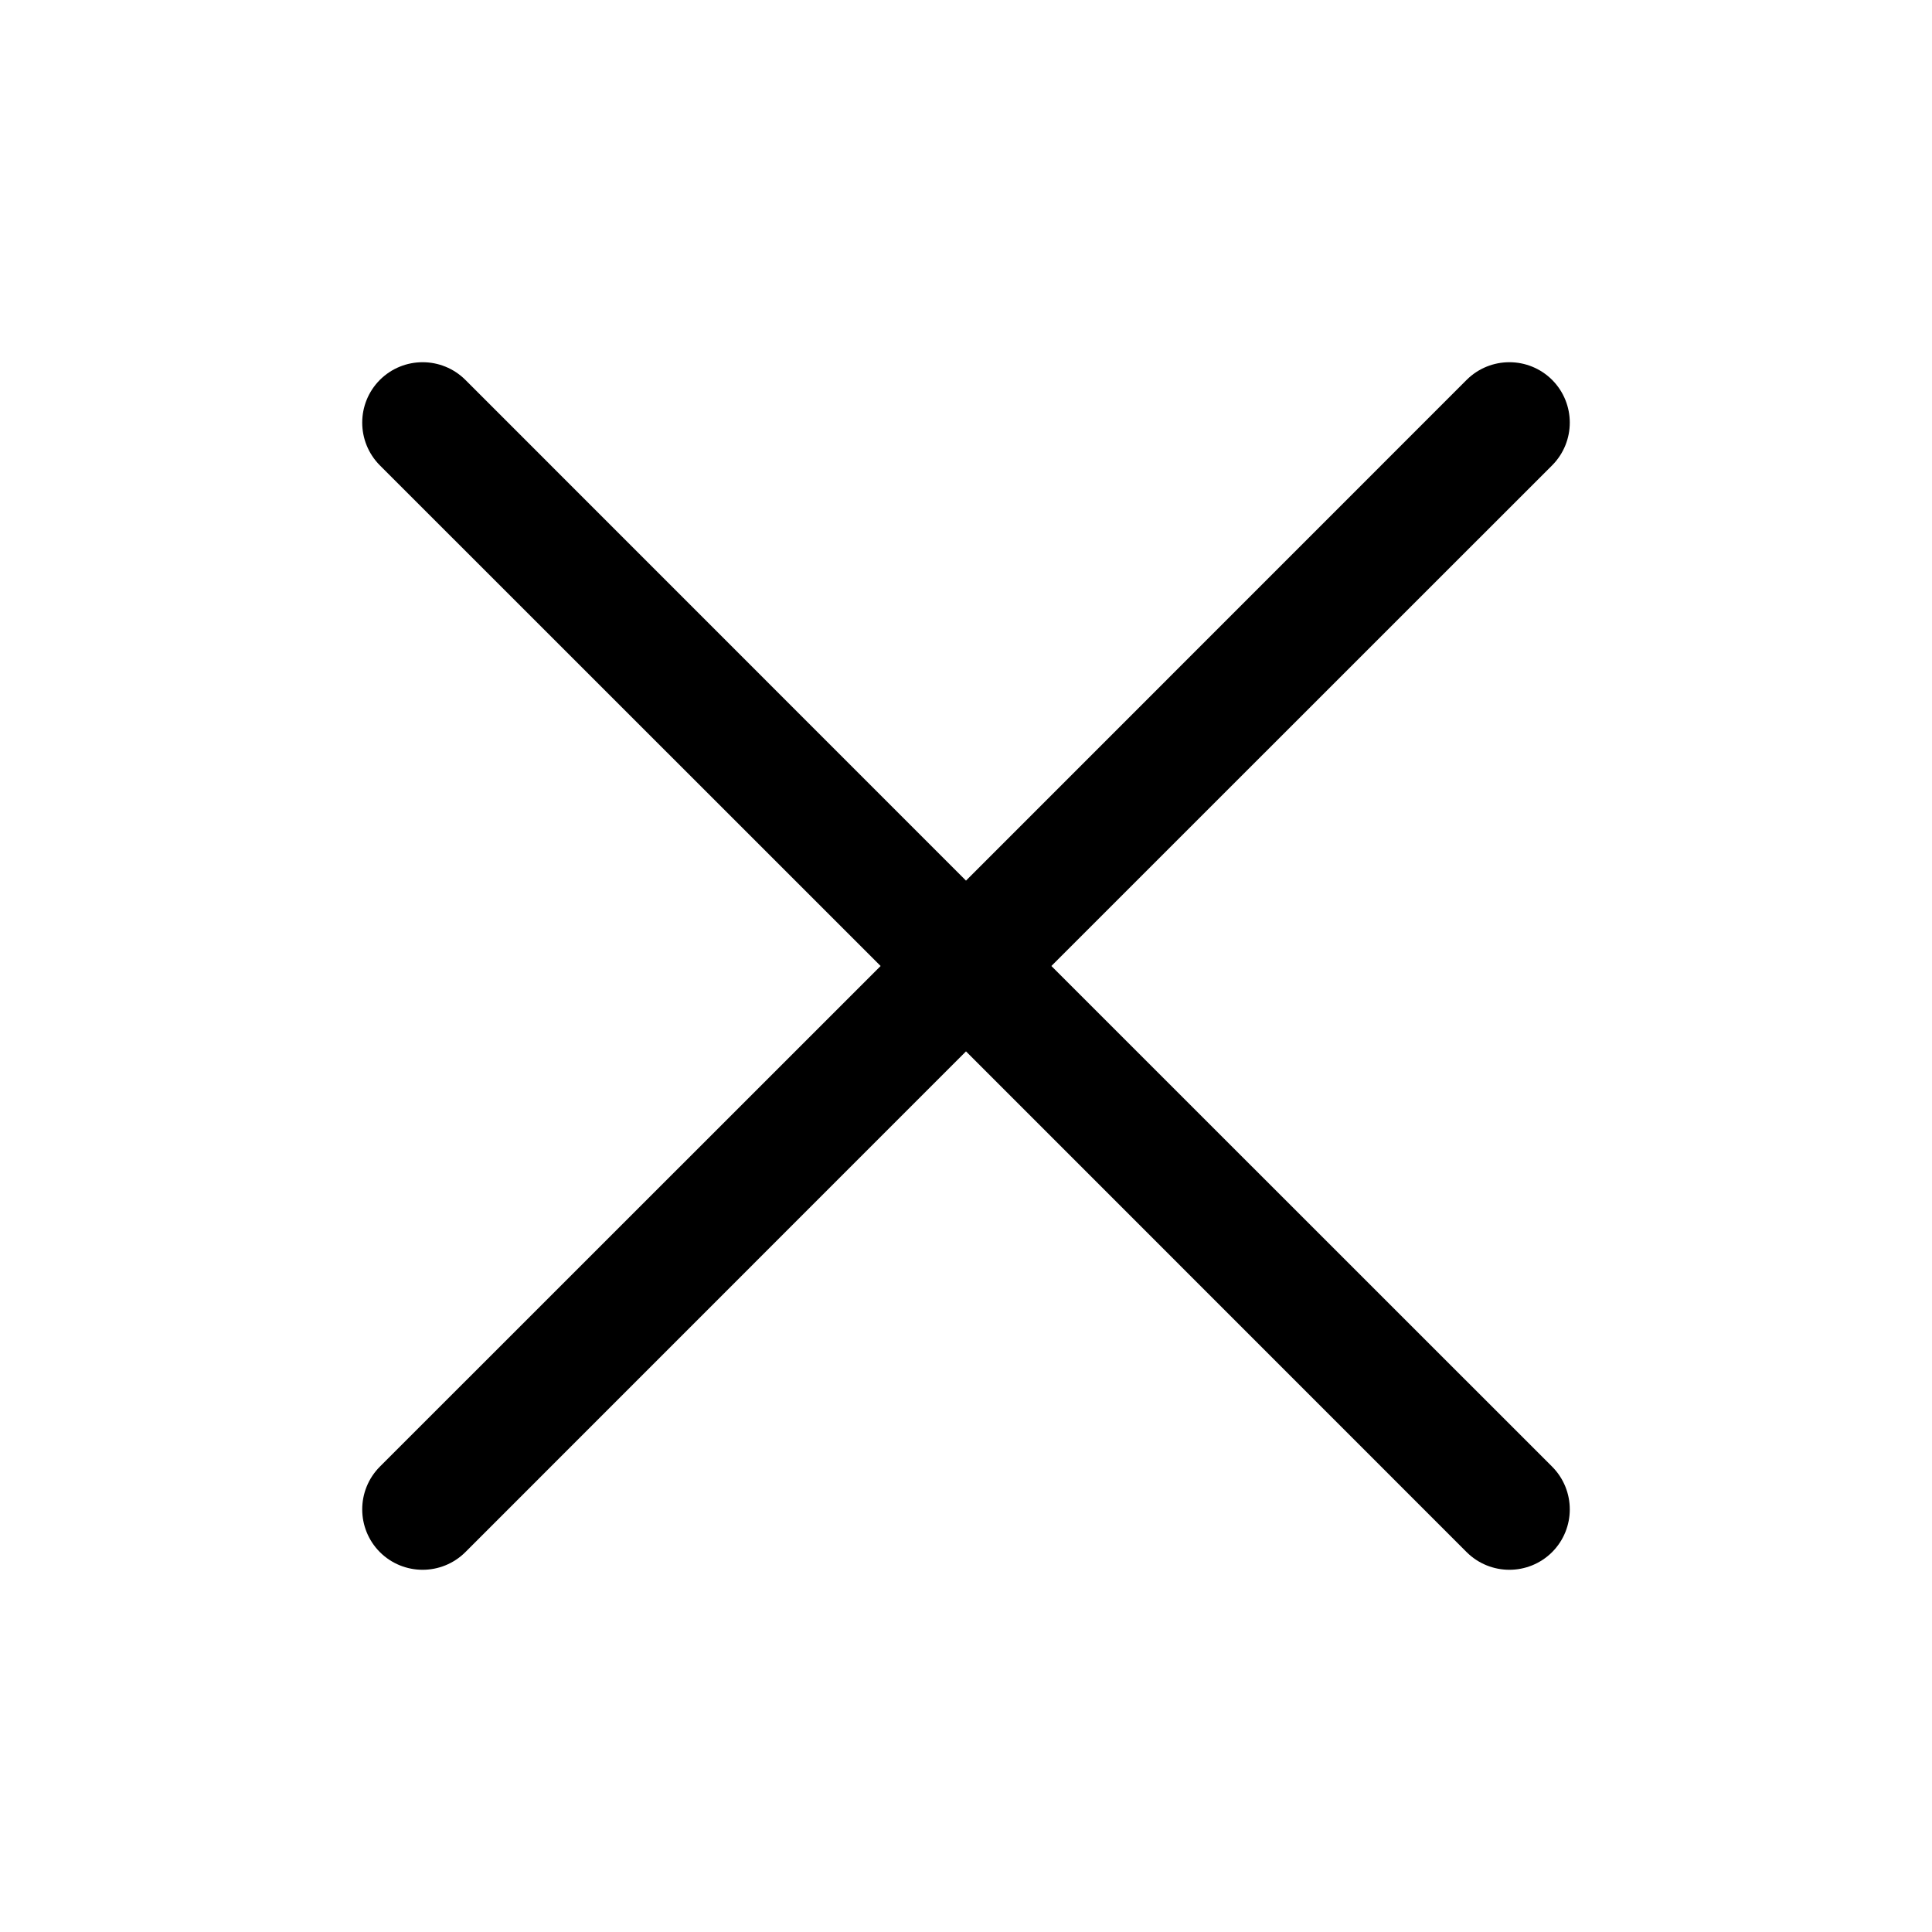
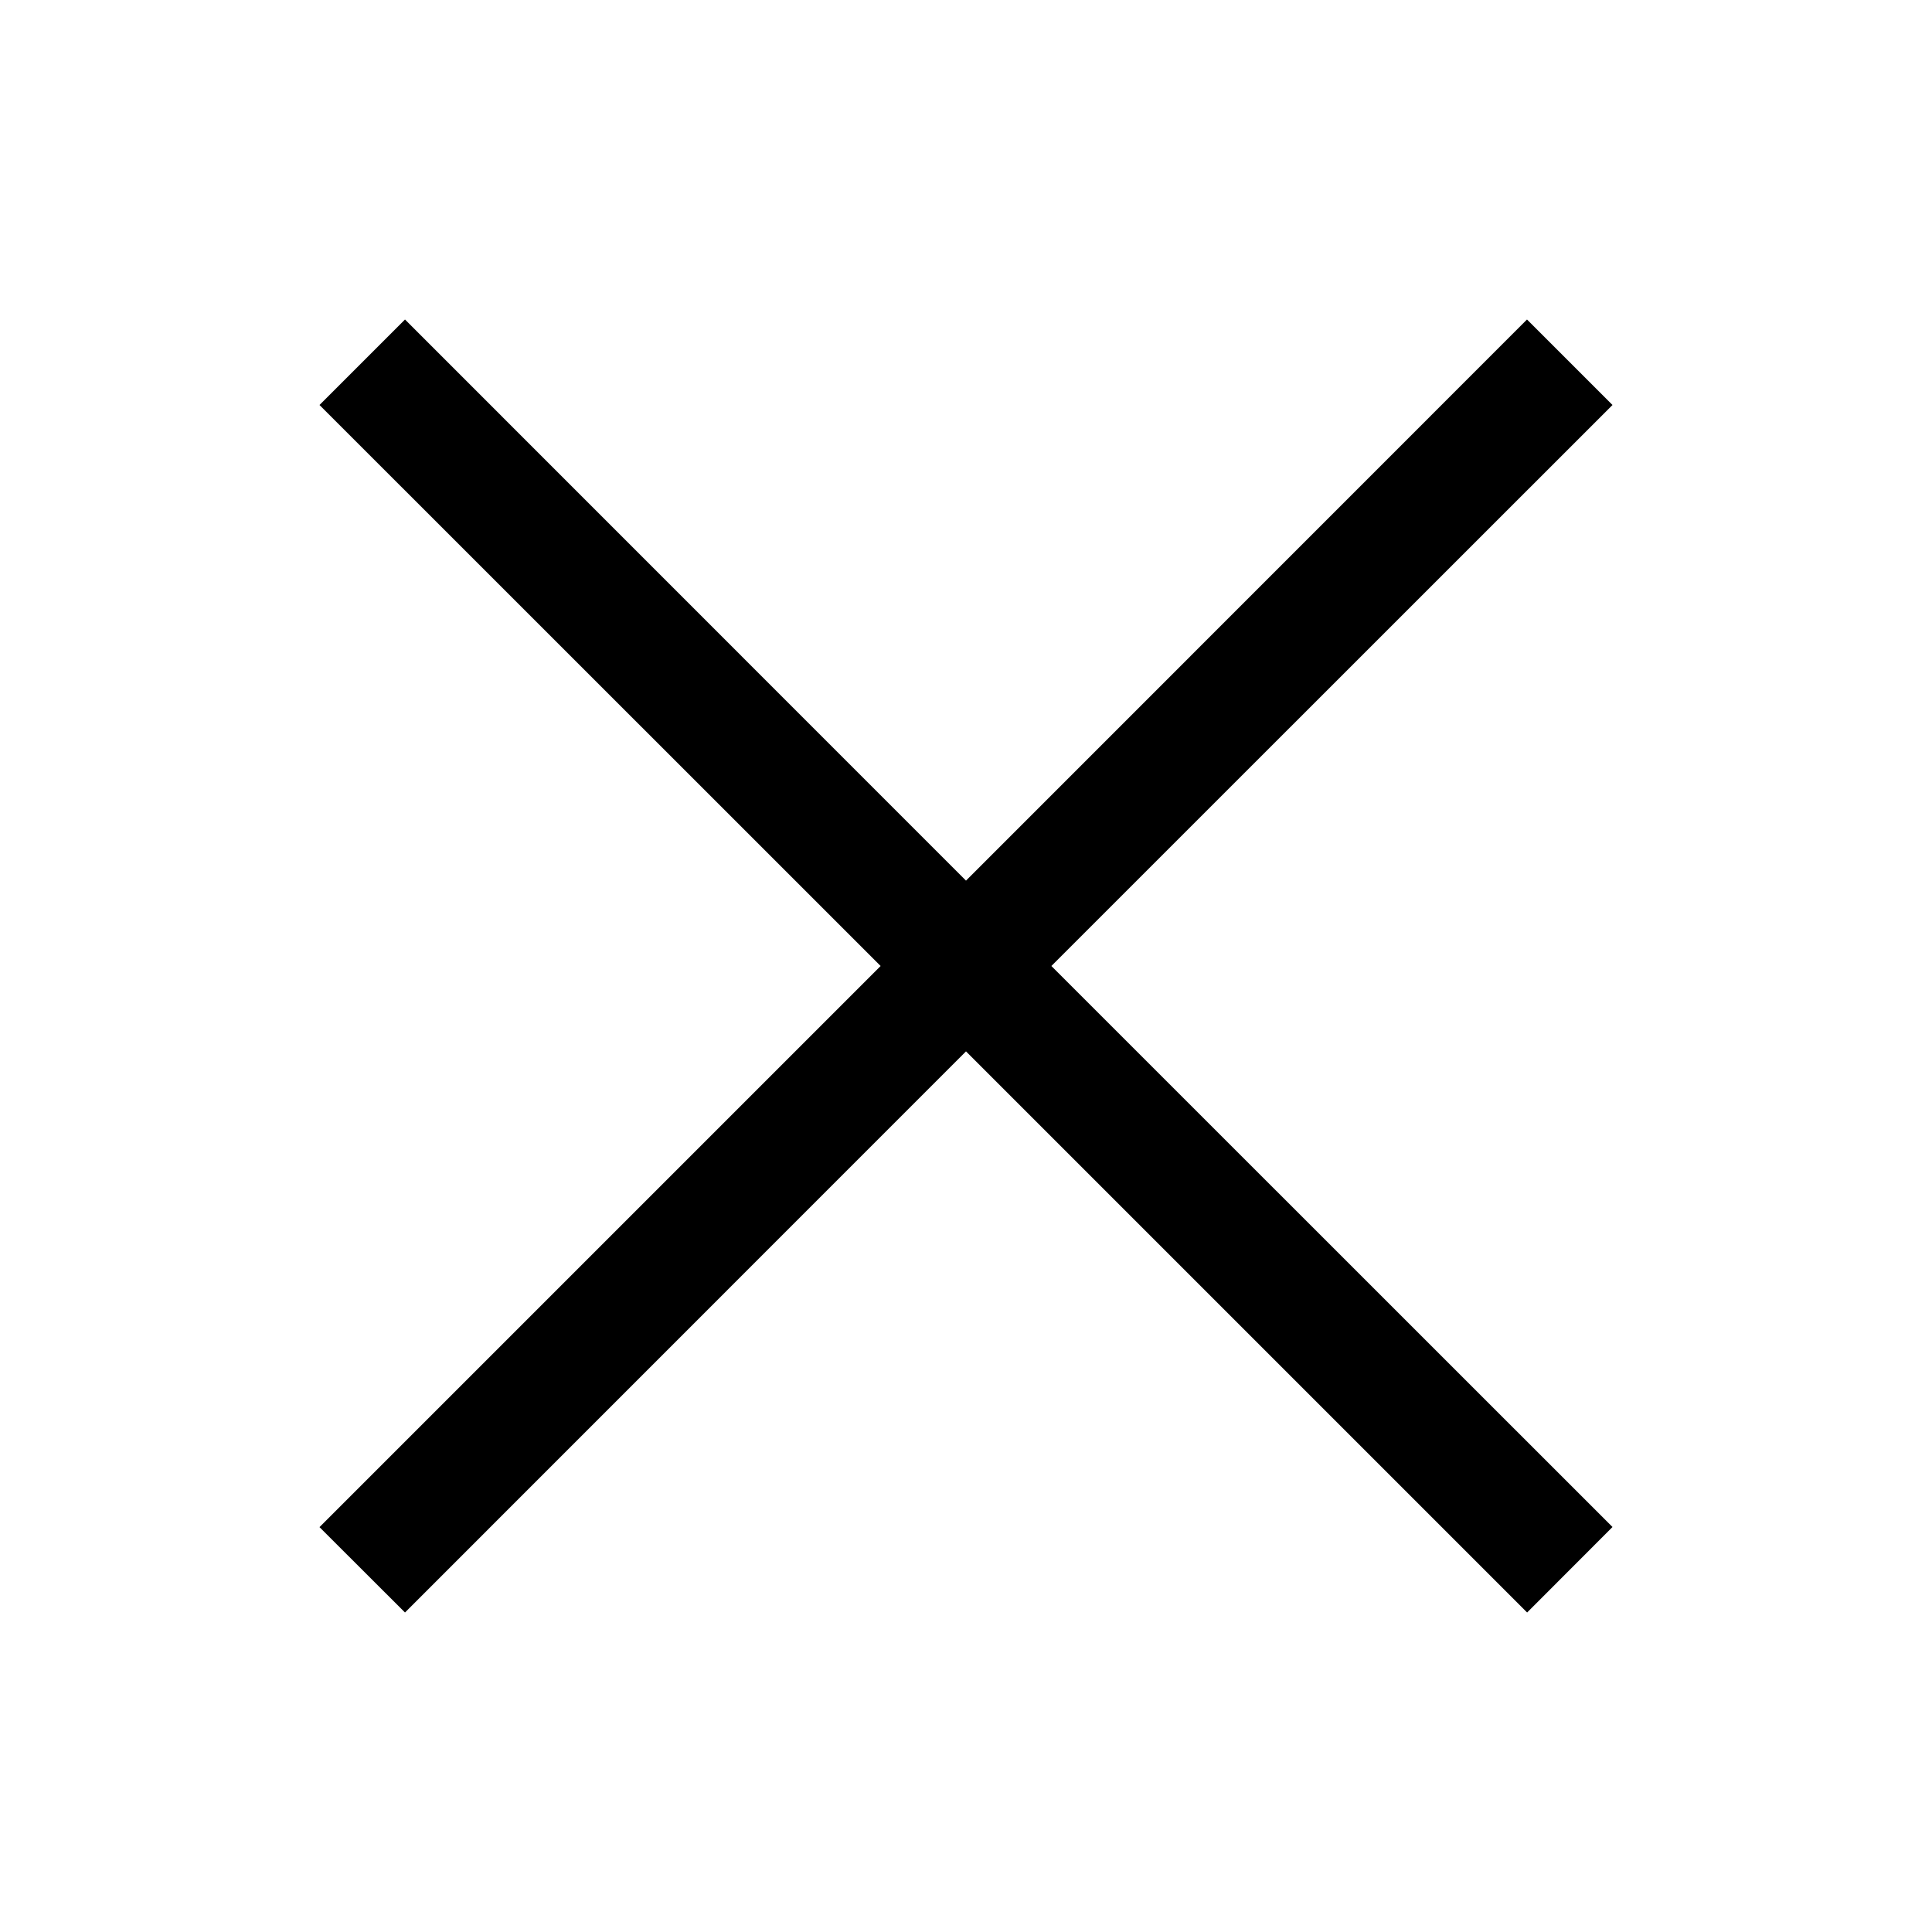
<svg xmlns="http://www.w3.org/2000/svg" width="16" height="16" viewBox="0 0 16 16">
-   <path d="M7.293,8 L3.146,3.854 C2.951,3.658 2.951,3.342 3.146,3.146 C3.342,2.951 3.658,2.951 3.854,3.146 L8,7.293 L12.146,3.146 C12.342,2.951 12.658,2.951 12.854,3.146 C13.049,3.342 13.049,3.658 12.854,3.854 L8.707,8 L12.854,12.146 C13.049,12.342 13.049,12.658 12.854,12.854 C12.658,13.049 12.342,13.049 12.146,12.854 L8,8.707 L3.854,12.854 C3.658,13.049 3.342,13.049 3.146,12.854 C2.951,12.658 2.951,12.342 3.146,12.146 L7.293,8 Z" />
+   <path fill-rule="evenodd" d="M7.293 8 2.646 3.354l.708-.708L8 7.293l4.646-4.647.708.708L8.707 8l4.647 4.646-.707.708L8 8.707l-4.646 4.647-.708-.707L7.293 8Z" clip-rule="evenodd" />
</svg>
